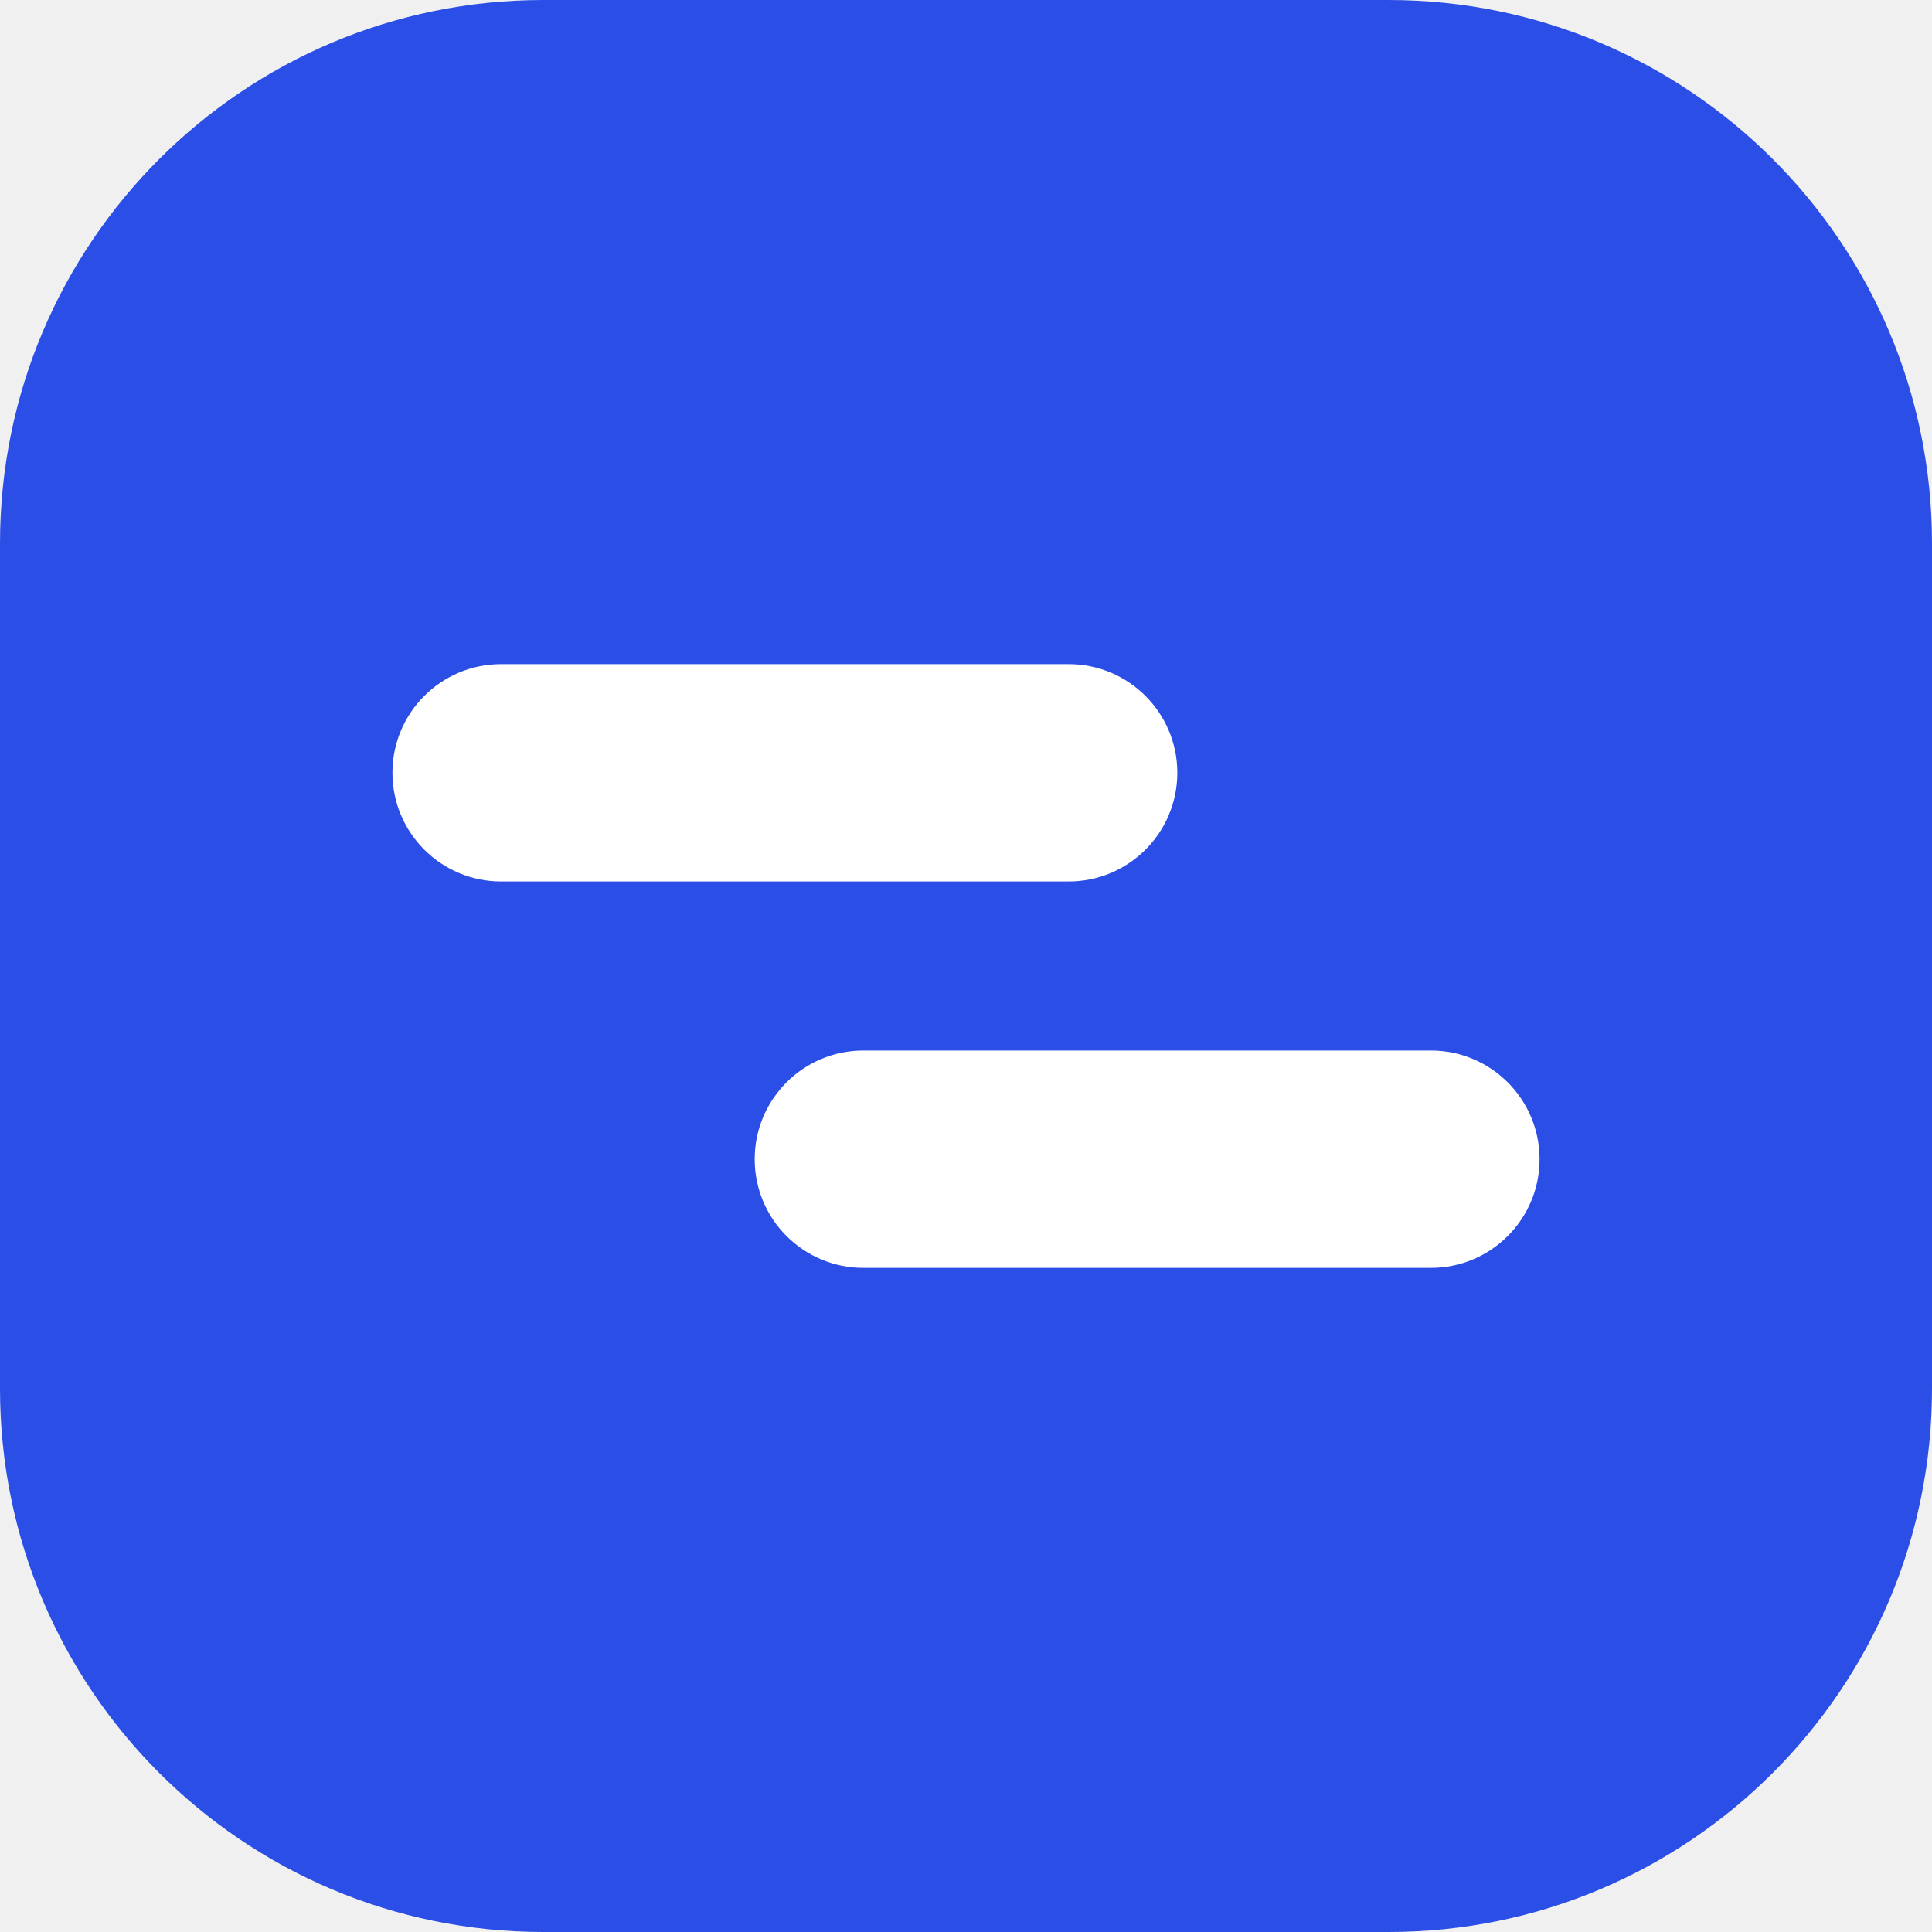
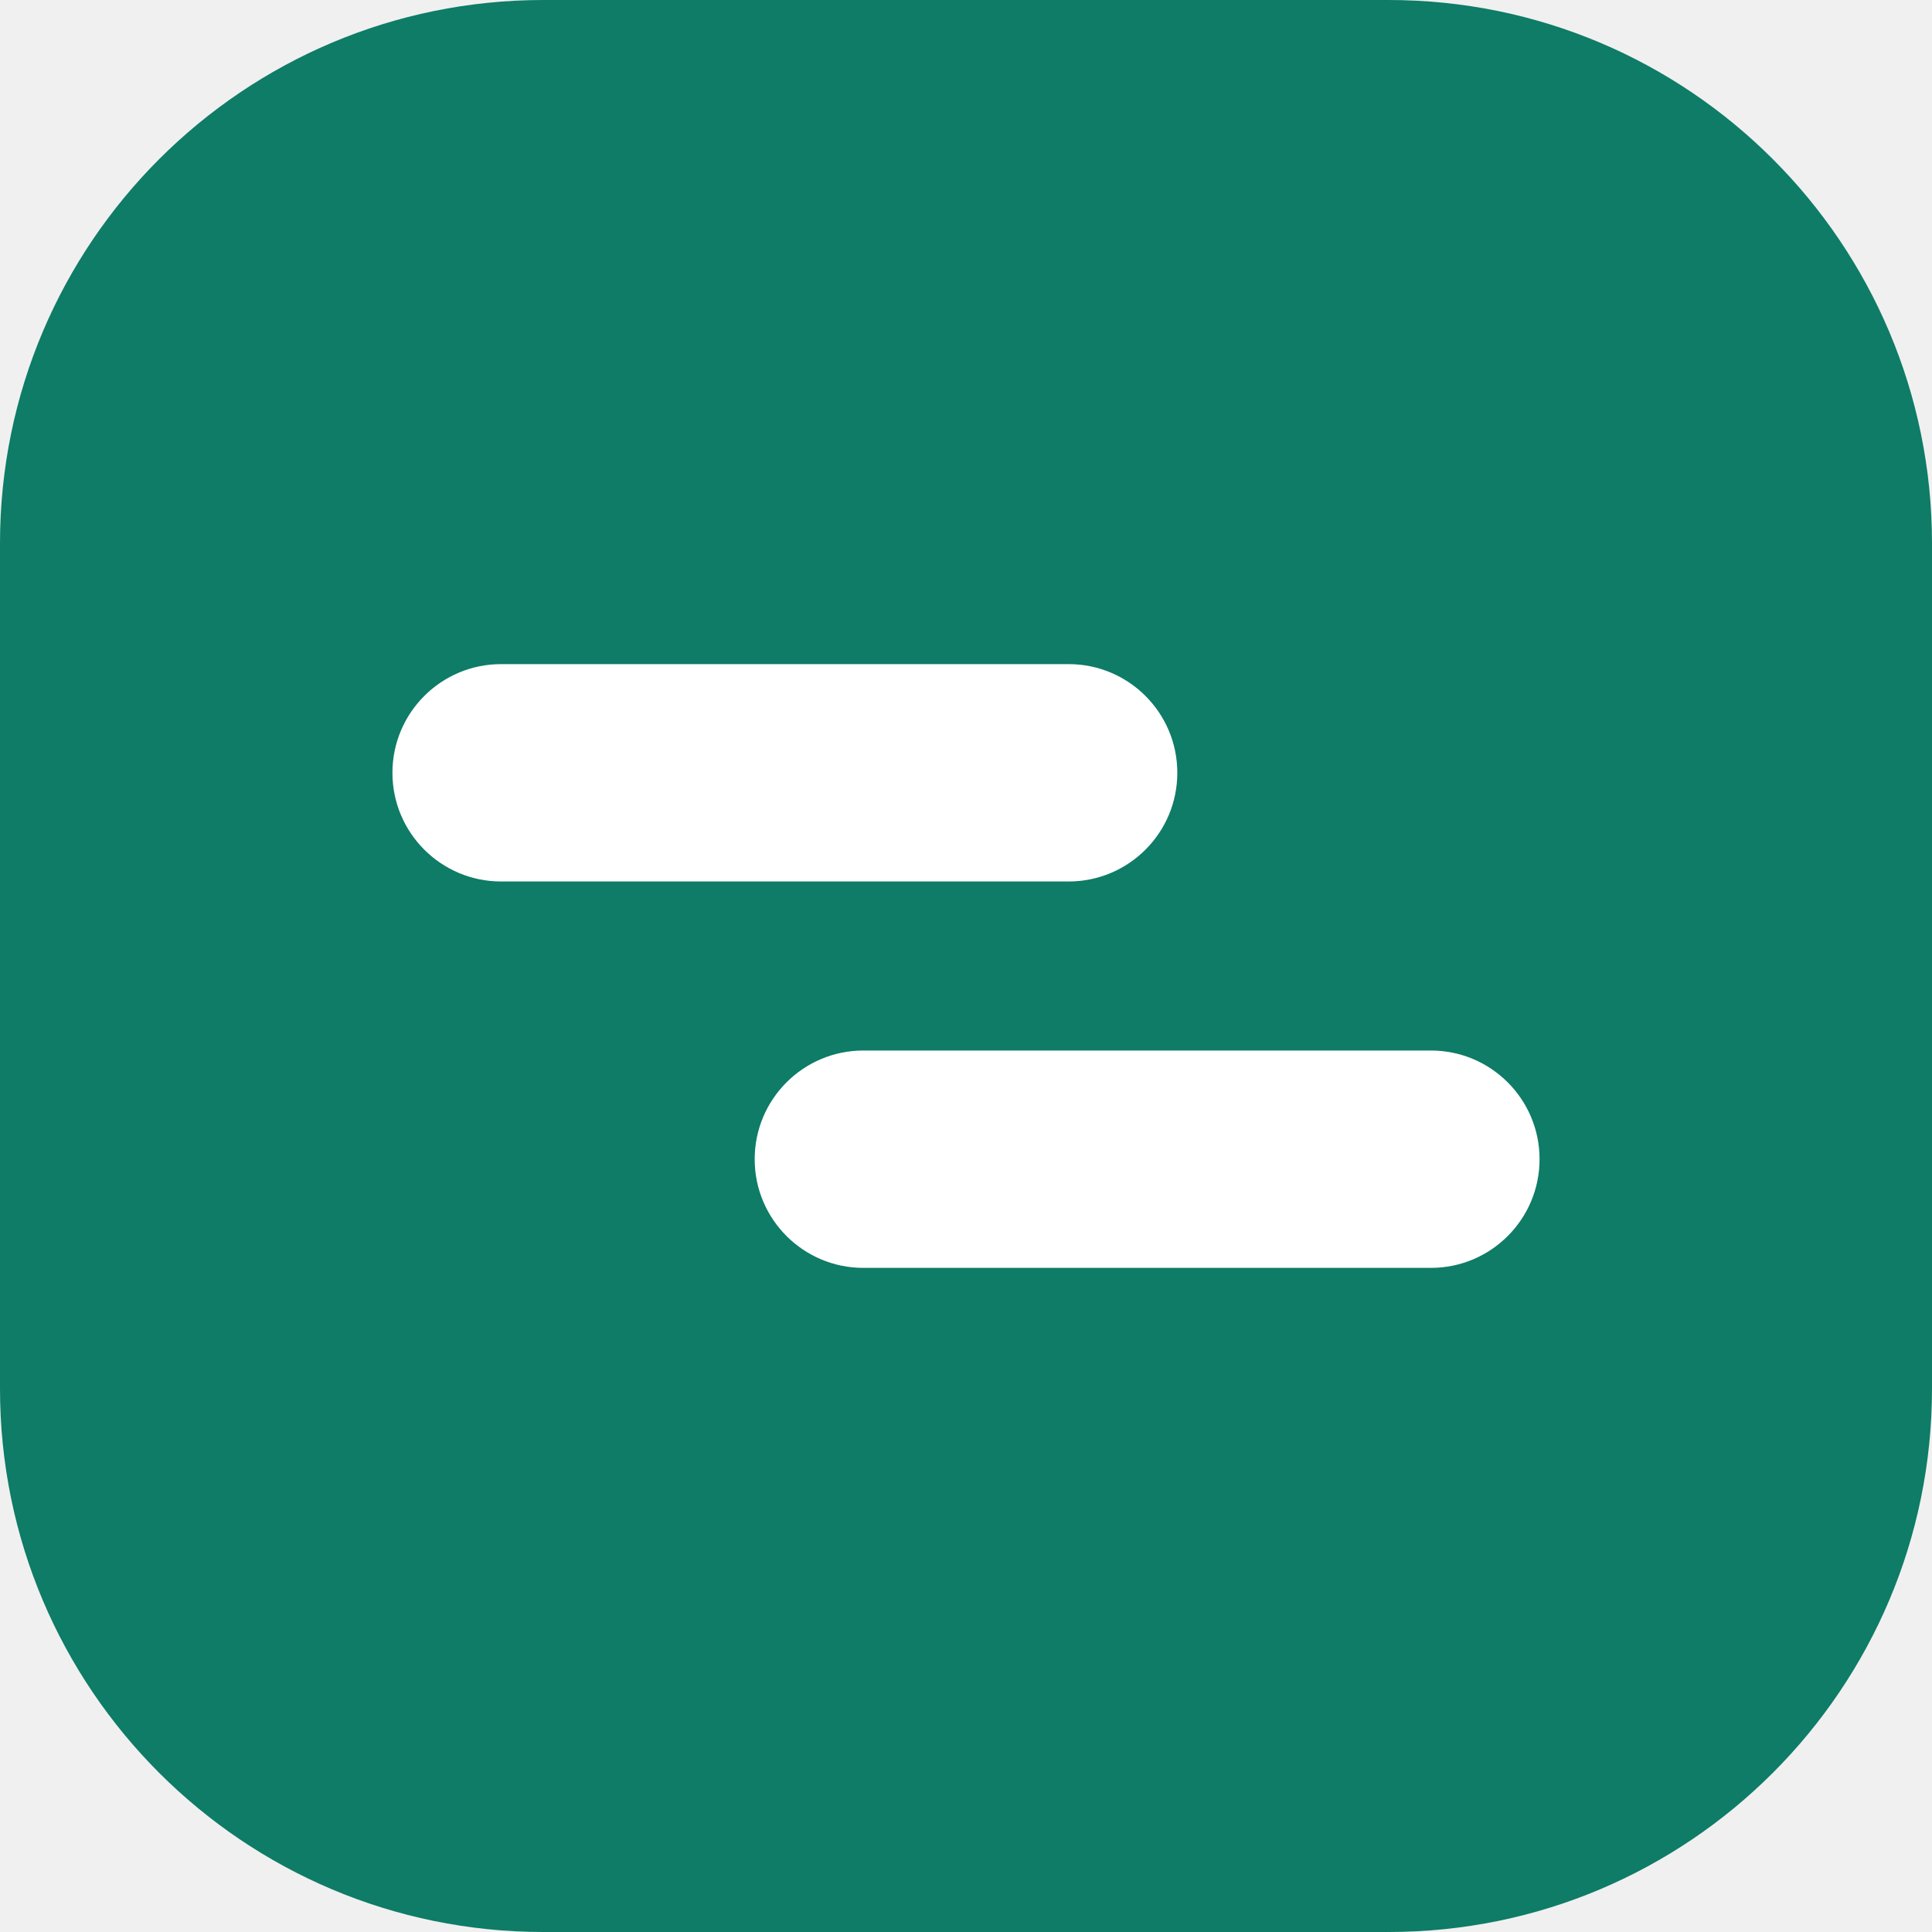
<svg xmlns="http://www.w3.org/2000/svg" viewBox="0 0 32 32" width="32" height="32">
-   <rect width="32" height="32" rx="9" fill="#2B4EE6" />
+   <rect width="32" height="32" rx="9" fill="#0E7C66" />
  <rect x="6.5" y="11" width="13" height="3.6" rx="1.8" fill="#FFFFFF" />
  <rect x="12.5" y="17.4" width="13" height="3.6" rx="1.8" fill="#FFFFFF" />
</svg>
